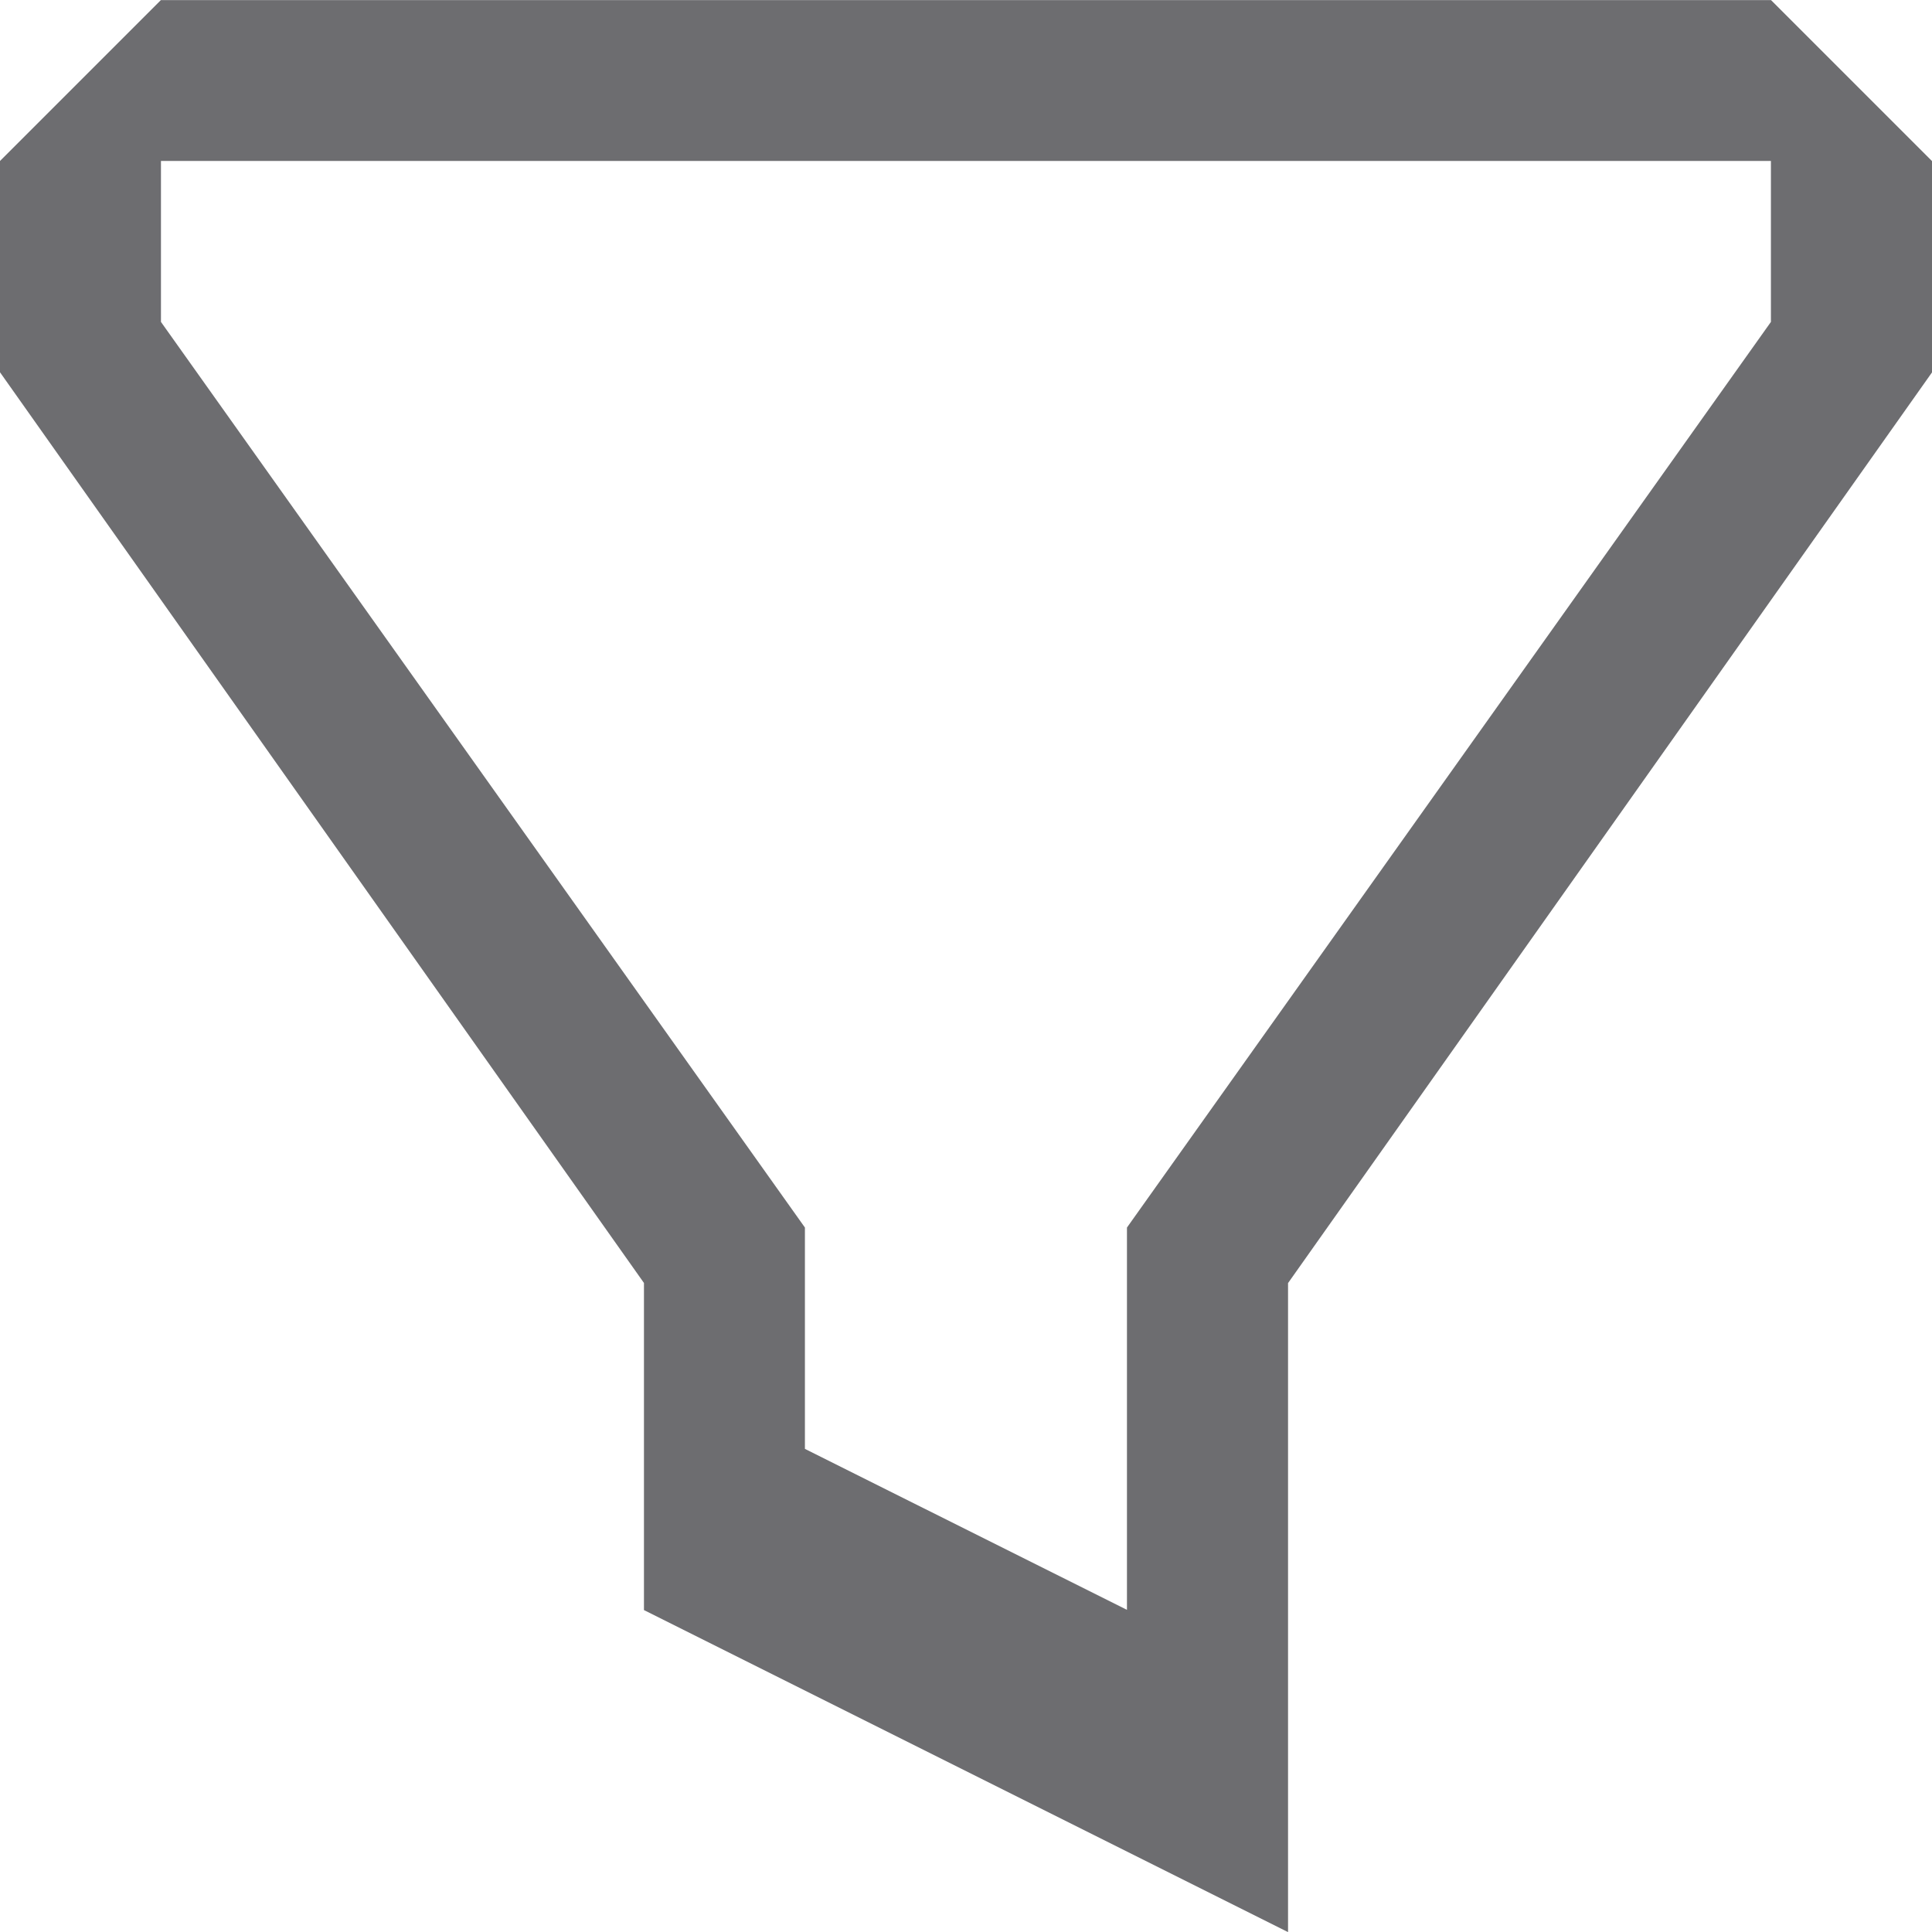
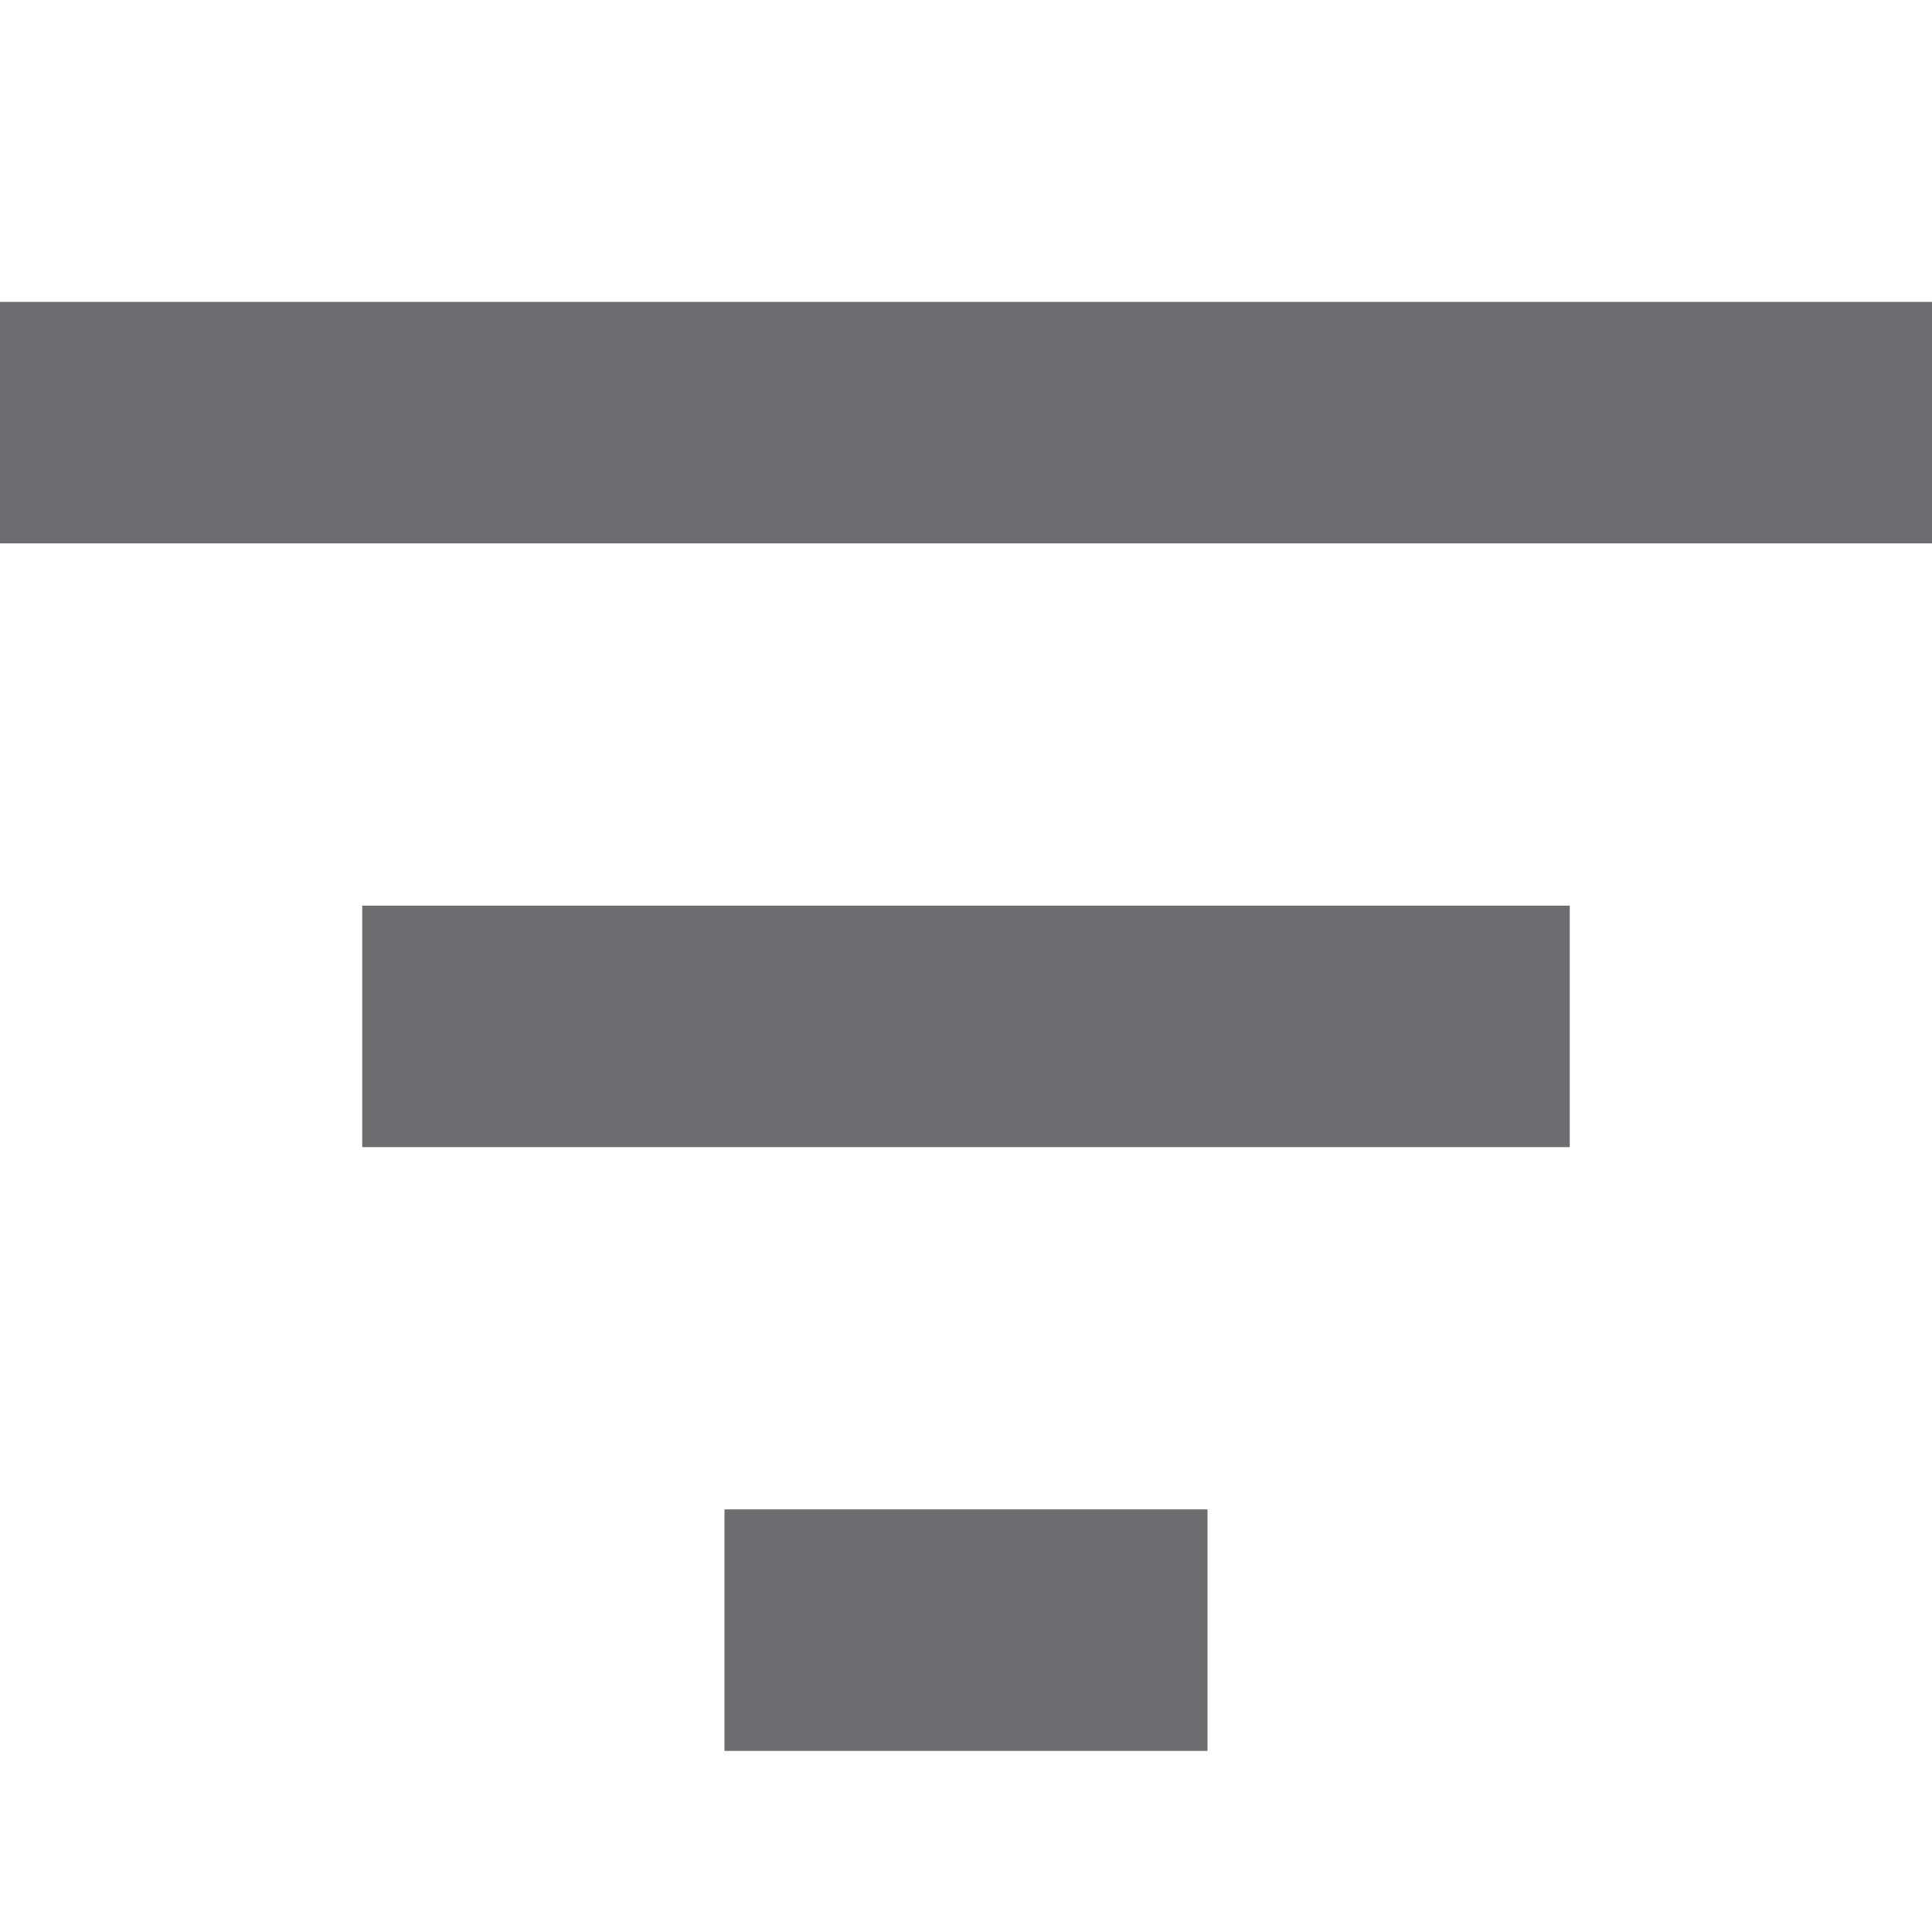
- <svg xmlns="http://www.w3.org/2000/svg" version="1.1" width="16" height="16" viewBox="0 0 16 16">
-   <path style="fill:#6d6d70" d="m1.333 0-1.333 1.333v1.333.417l5.333 7.542v.042 2.667l5.334 2.667v-5.333-.042l5.333-7.542v-1.75l-1.333-1.333h-5.334-2.333-5.667zm0 1.333h5.667 2.333 5.333v1.333l-5.333 7.5v.5 1.333 1.333l-2.667-1.333v-1.333-.5l-5.333-7.5v-1.333z" />
+ <svg xmlns="http://www.w3.org/2000/svg" width="16" height="16" viewBox="0 0 16 16">
+   <g transform="translate(0 -1036.4)">
+     <rect style="fill:#6d6d70" height="2" width="16" y="1038.9" x="0" />
+     <rect style="fill:#6d6d70" height="2" width="10" y="1043.9" x="3" />
+     <rect style="fill:#6d6d70" height="2" width="4" y="1048.9" x="6" />
+   </g>
</svg>
